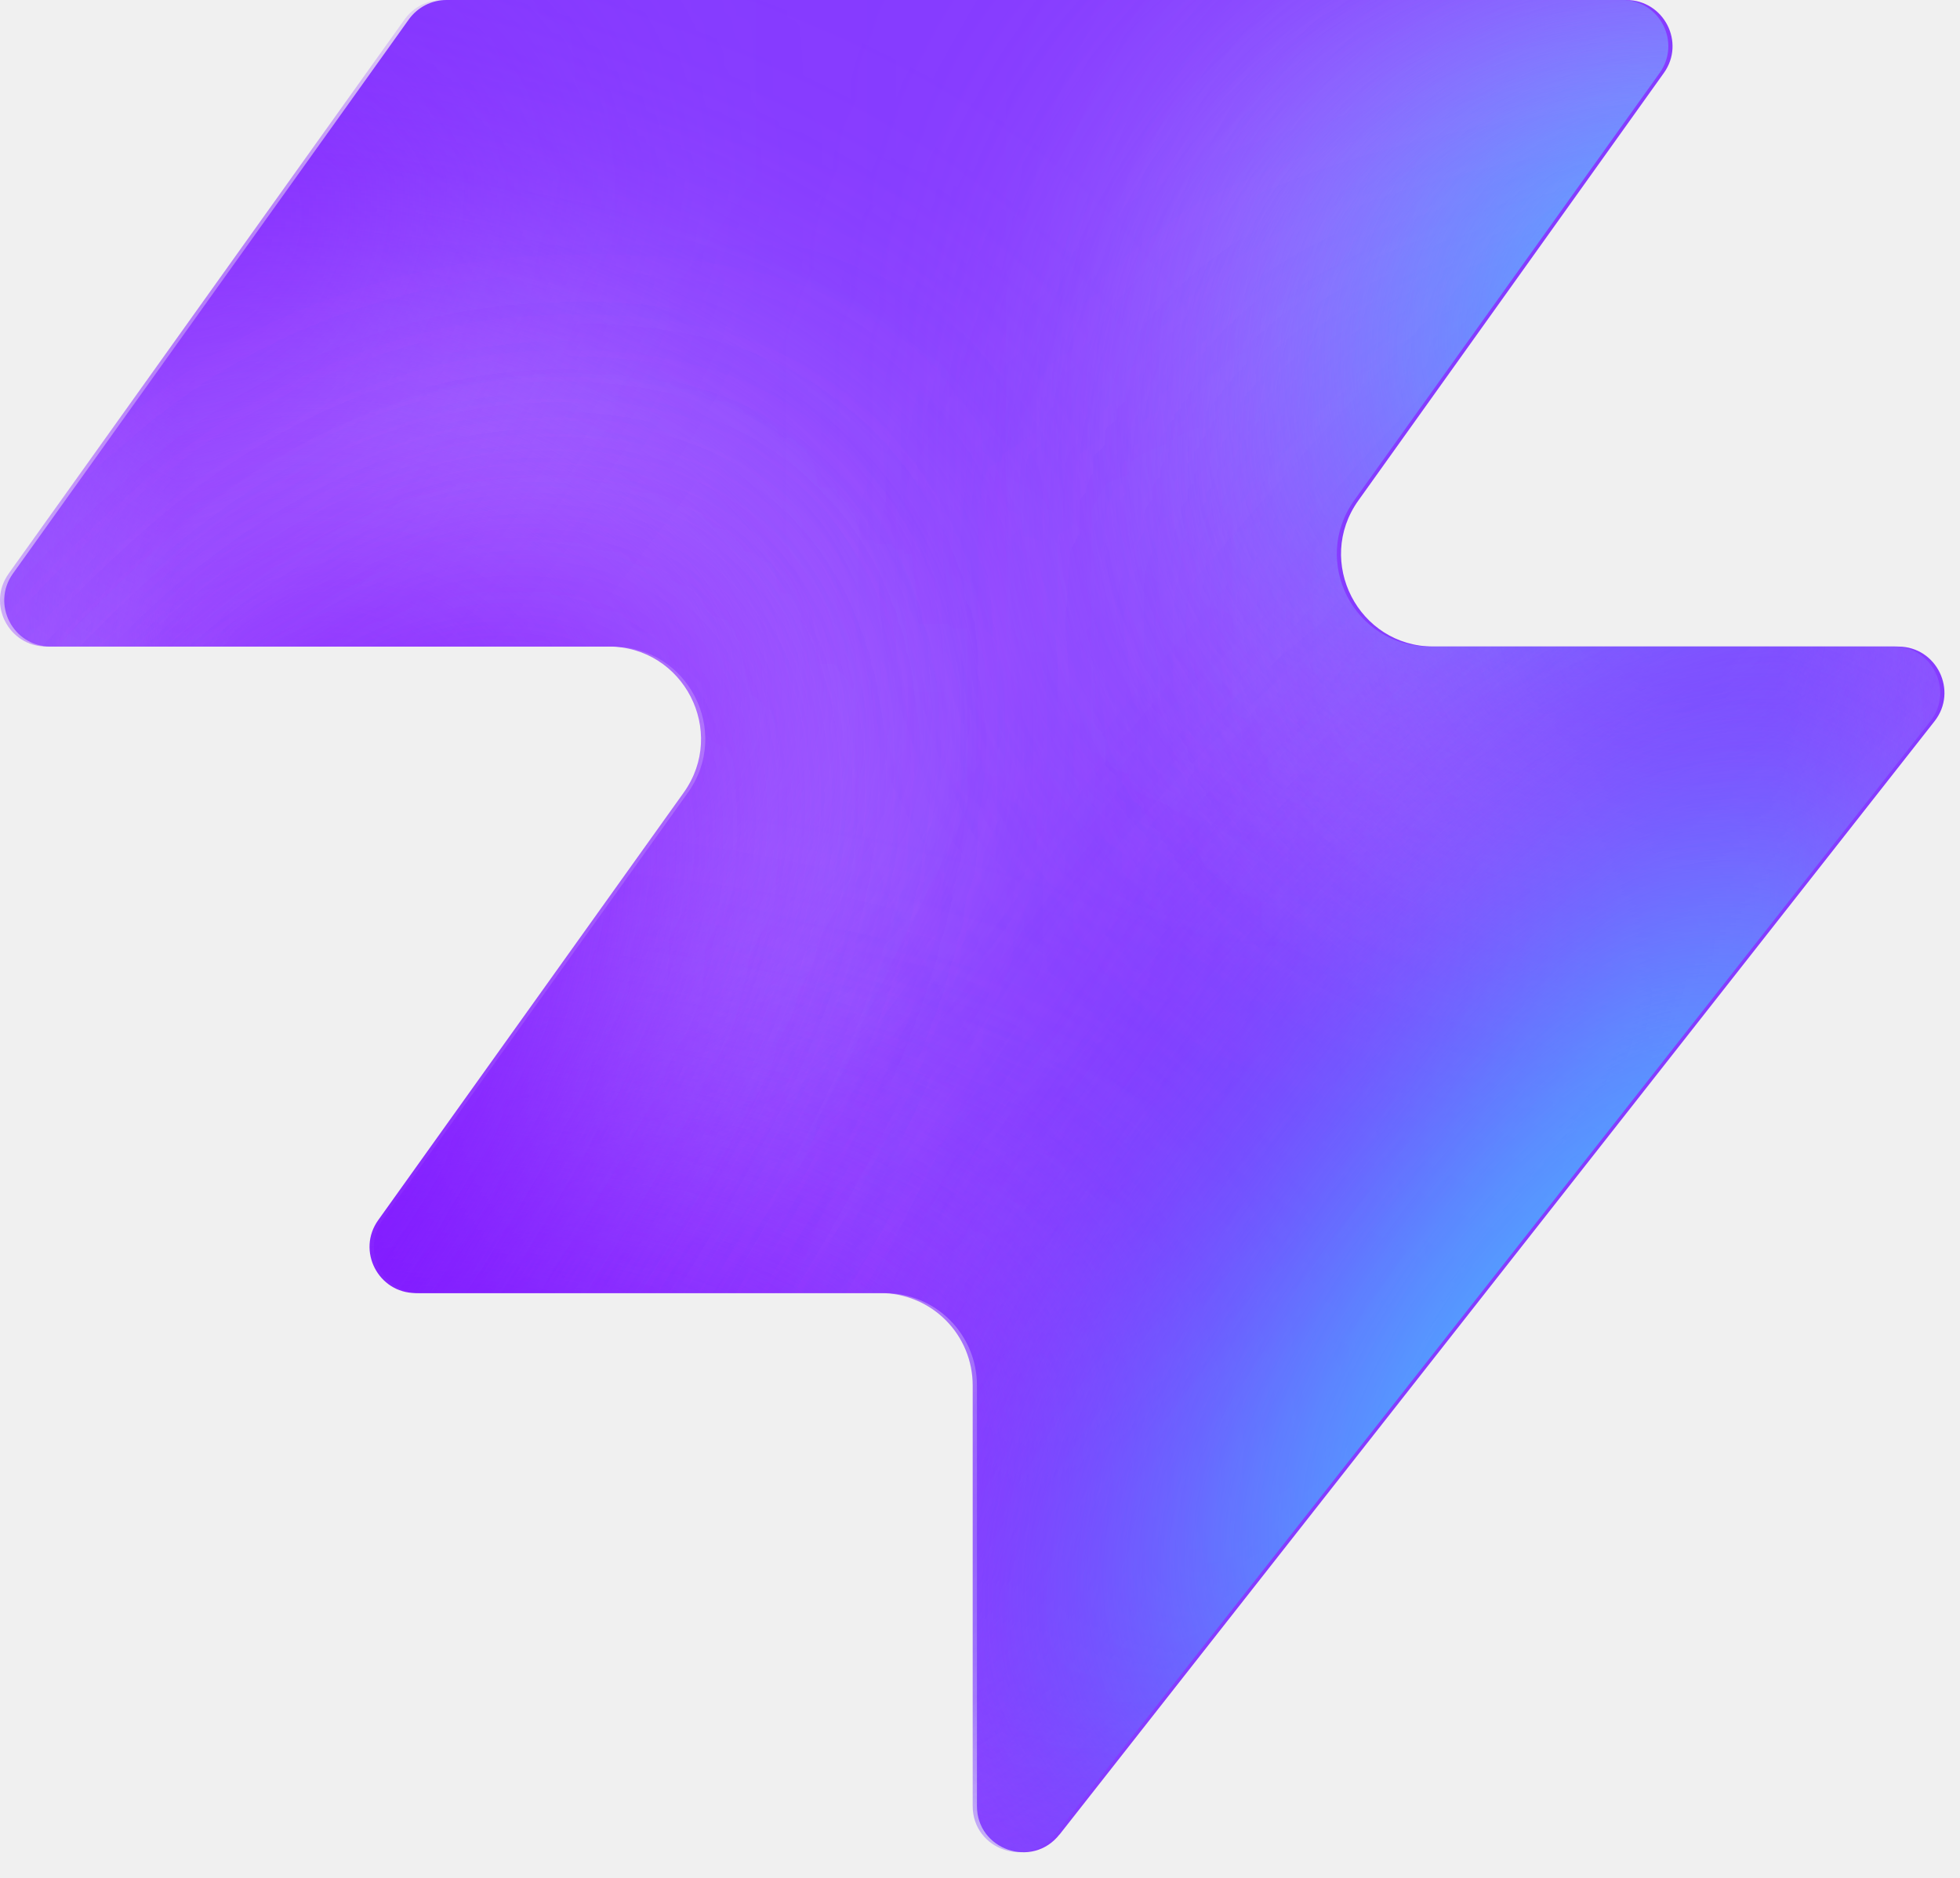
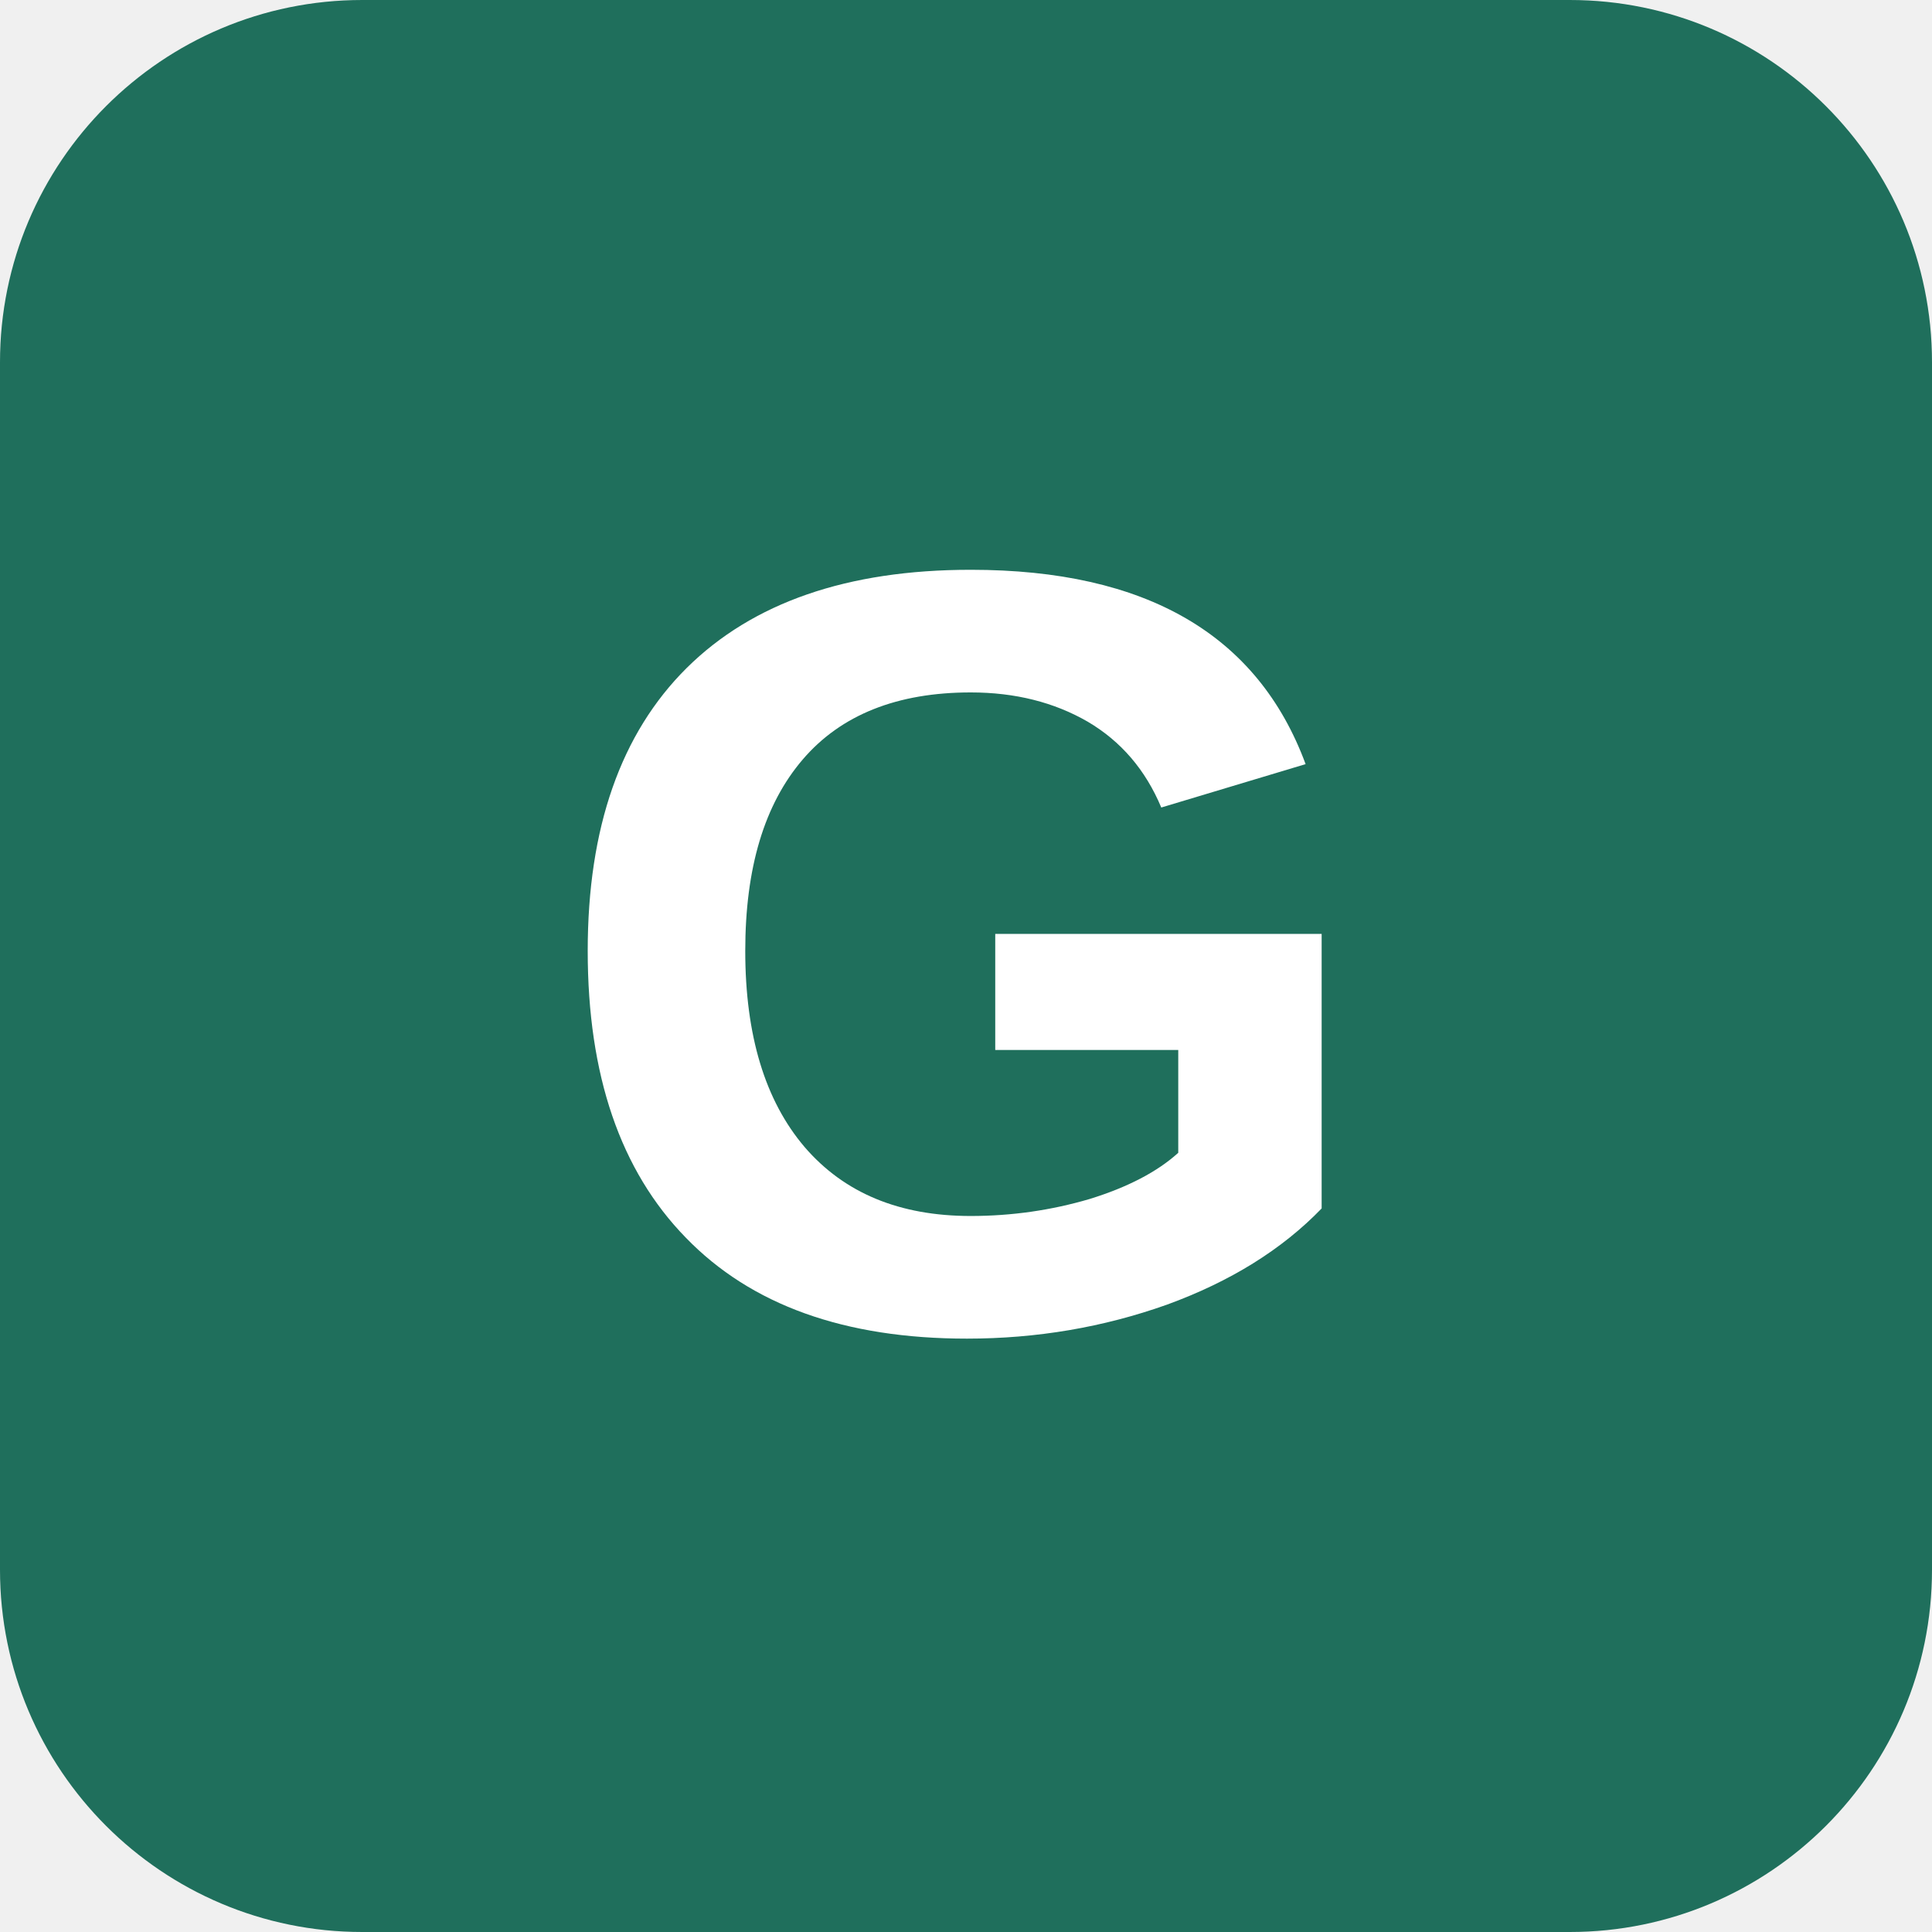
- <svg xmlns="http://www.w3.org/2000/svg" width="48" height="46" fill="none" viewBox="0 0 48 46">
-   <path fill="#863bff" d="M25.946 44.938c-.664.845-2.021.375-2.021-.698V33.937a2.26 2.26 0 0 0-2.262-2.262H10.287c-.92 0-1.456-1.04-.92-1.788l7.48-10.471c1.07-1.497 0-3.578-1.842-3.578H1.237c-.92 0-1.456-1.04-.92-1.788L10.013.474c.214-.297.556-.474.92-.474h28.894c.92 0 1.456 1.04.92 1.788l-7.48 10.471c-1.07 1.498 0 3.579 1.842 3.579h11.377c.943 0 1.473 1.088.89 1.83L25.947 44.94z" style="fill:#863bff;fill:color(display-p3 .525 .23 1);fill-opacity:1" />
-   <mask id="a" width="48" height="46" x="0" y="0" maskUnits="userSpaceOnUse" style="mask-type:alpha">
-     <path fill="#000" d="M25.842 44.938c-.664.844-2.021.375-2.021-.698V33.937a2.26 2.26 0 0 0-2.262-2.262H10.183c-.92 0-1.456-1.04-.92-1.788l7.48-10.471c1.07-1.498 0-3.579-1.842-3.579H1.133c-.92 0-1.456-1.04-.92-1.787L9.91.473c.214-.297.556-.474.92-.474h28.894c.92 0 1.456 1.04.92 1.788l-7.48 10.471c-1.07 1.498 0 3.578 1.842 3.578h11.377c.943 0 1.473 1.088.89 1.832L25.843 44.94z" style="fill:#000;fill-opacity:1" />
-   </mask>
-   <g mask="url(#a)">
-     <g filter="url(#b)">
-       <ellipse cx="5.508" cy="14.704" fill="#ede6ff" rx="5.508" ry="14.704" style="fill:#ede6ff;fill:color(display-p3 .927 .903 1);fill-opacity:1" transform="matrix(.00324 1 1 -.00324 -4.47 31.516)" />
-     </g>
-     <g filter="url(#c)">
-       <ellipse cx="10.399" cy="29.851" fill="#ede6ff" rx="10.399" ry="29.851" style="fill:#ede6ff;fill:color(display-p3 .927 .903 1);fill-opacity:1" transform="matrix(.00324 1 1 -.00324 -39.328 7.883)" />
-     </g>
-     <g filter="url(#d)">
-       <ellipse cx="5.508" cy="30.487" fill="#7e14ff" rx="5.508" ry="30.487" style="fill:#7e14ff;fill:color(display-p3 .492 .077 1);fill-opacity:1" transform="rotate(89.814 -25.913 -14.639)scale(1 -1)" />
-     </g>
-     <g filter="url(#e)">
-       <ellipse cx="5.508" cy="30.599" fill="#7e14ff" rx="5.508" ry="30.599" style="fill:#7e14ff;fill:color(display-p3 .492 .077 1);fill-opacity:1" transform="rotate(89.814 -32.644 -3.334)scale(1 -1)" />
-     </g>
-     <g filter="url(#f)">
-       <ellipse cx="5.508" cy="30.599" fill="#7e14ff" rx="5.508" ry="30.599" style="fill:#7e14ff;fill:color(display-p3 .492 .077 1);fill-opacity:1" transform="matrix(.00324 1 1 -.00324 -34.34 30.47)" />
-     </g>
-     <g filter="url(#g)">
-       <ellipse cx="14.072" cy="22.078" fill="#ede6ff" rx="14.072" ry="22.078" style="fill:#ede6ff;fill:color(display-p3 .927 .903 1);fill-opacity:1" transform="rotate(93.35 24.506 48.493)scale(-1 1)" />
-     </g>
-     <g filter="url(#h)">
-       <ellipse cx="3.47" cy="21.501" fill="#7e14ff" rx="3.47" ry="21.501" style="fill:#7e14ff;fill:color(display-p3 .492 .077 1);fill-opacity:1" transform="rotate(89.009 28.708 47.59)scale(-1 1)" />
-     </g>
-     <g filter="url(#i)">
-       <ellipse cx="3.47" cy="21.501" fill="#7e14ff" rx="3.47" ry="21.501" style="fill:#7e14ff;fill:color(display-p3 .492 .077 1);fill-opacity:1" transform="rotate(89.009 28.708 47.59)scale(-1 1)" />
-     </g>
-     <g filter="url(#j)">
-       <ellipse cx=".387" cy="8.972" fill="#7e14ff" rx="4.407" ry="29.108" style="fill:#7e14ff;fill:color(display-p3 .492 .077 1);fill-opacity:1" transform="rotate(39.51 .387 8.972)" />
-     </g>
-     <g filter="url(#k)">
-       <ellipse cx="47.523" cy="-6.092" fill="#7e14ff" rx="4.407" ry="29.108" style="fill:#7e14ff;fill:color(display-p3 .492 .077 1);fill-opacity:1" transform="rotate(37.892 47.523 -6.092)" />
-     </g>
-     <g filter="url(#l)">
-       <ellipse cx="41.412" cy="6.333" fill="#47bfff" rx="5.971" ry="9.665" style="fill:#47bfff;fill:color(display-p3 .28 .748 1);fill-opacity:1" transform="rotate(37.892 41.412 6.333)" />
-     </g>
-     <g filter="url(#m)">
-       <ellipse cx="-1.879" cy="38.332" fill="#7e14ff" rx="4.407" ry="29.108" style="fill:#7e14ff;fill:color(display-p3 .492 .077 1);fill-opacity:1" transform="rotate(37.892 -1.88 38.332)" />
-     </g>
-     <g filter="url(#n)">
-       <ellipse cx="-1.879" cy="38.332" fill="#7e14ff" rx="4.407" ry="29.108" style="fill:#7e14ff;fill:color(display-p3 .492 .077 1);fill-opacity:1" transform="rotate(37.892 -1.88 38.332)" />
-     </g>
-     <g filter="url(#o)">
-       <ellipse cx="35.651" cy="29.907" fill="#7e14ff" rx="4.407" ry="29.108" style="fill:#7e14ff;fill:color(display-p3 .492 .077 1);fill-opacity:1" transform="rotate(37.892 35.651 29.907)" />
-     </g>
-     <g filter="url(#p)">
-       <ellipse cx="38.418" cy="32.4" fill="#47bfff" rx="5.971" ry="15.297" style="fill:#47bfff;fill:color(display-p3 .28 .748 1);fill-opacity:1" transform="rotate(37.892 38.418 32.4)" />
-     </g>
-   </g>
-   <defs>
-     <filter id="b" width="60.045" height="41.654" x="-19.77" y="16.149" color-interpolation-filters="sRGB" filterUnits="userSpaceOnUse">
-       <feFlood flood-opacity="0" result="BackgroundImageFix" />
-       <feBlend in="SourceGraphic" in2="BackgroundImageFix" result="shape" />
-       <feGaussianBlur result="effect1_foregroundBlur_2002_17158" stdDeviation="7.659" />
-     </filter>
-     <filter id="c" width="90.34" height="51.437" x="-54.613" y="-7.533" color-interpolation-filters="sRGB" filterUnits="userSpaceOnUse">
-       <feFlood flood-opacity="0" result="BackgroundImageFix" />
-       <feBlend in="SourceGraphic" in2="BackgroundImageFix" result="shape" />
-       <feGaussianBlur result="effect1_foregroundBlur_2002_17158" stdDeviation="7.659" />
-     </filter>
-     <filter id="d" width="79.355" height="29.4" x="-49.64" y="2.03" color-interpolation-filters="sRGB" filterUnits="userSpaceOnUse">
-       <feFlood flood-opacity="0" result="BackgroundImageFix" />
-       <feBlend in="SourceGraphic" in2="BackgroundImageFix" result="shape" />
-       <feGaussianBlur result="effect1_foregroundBlur_2002_17158" stdDeviation="4.596" />
-     </filter>
-     <filter id="e" width="79.579" height="29.4" x="-45.045" y="20.029" color-interpolation-filters="sRGB" filterUnits="userSpaceOnUse">
-       <feFlood flood-opacity="0" result="BackgroundImageFix" />
-       <feBlend in="SourceGraphic" in2="BackgroundImageFix" result="shape" />
-       <feGaussianBlur result="effect1_foregroundBlur_2002_17158" stdDeviation="4.596" />
-     </filter>
-     <filter id="f" width="79.579" height="29.4" x="-43.513" y="21.178" color-interpolation-filters="sRGB" filterUnits="userSpaceOnUse">
-       <feFlood flood-opacity="0" result="BackgroundImageFix" />
-       <feBlend in="SourceGraphic" in2="BackgroundImageFix" result="shape" />
-       <feGaussianBlur result="effect1_foregroundBlur_2002_17158" stdDeviation="4.596" />
-     </filter>
-     <filter id="g" width="74.749" height="58.852" x="15.756" y="-17.901" color-interpolation-filters="sRGB" filterUnits="userSpaceOnUse">
-       <feFlood flood-opacity="0" result="BackgroundImageFix" />
-       <feBlend in="SourceGraphic" in2="BackgroundImageFix" result="shape" />
-       <feGaussianBlur result="effect1_foregroundBlur_2002_17158" stdDeviation="7.659" />
-     </filter>
-     <filter id="h" width="61.377" height="25.362" x="23.548" y="2.284" color-interpolation-filters="sRGB" filterUnits="userSpaceOnUse">
-       <feFlood flood-opacity="0" result="BackgroundImageFix" />
-       <feBlend in="SourceGraphic" in2="BackgroundImageFix" result="shape" />
-       <feGaussianBlur result="effect1_foregroundBlur_2002_17158" stdDeviation="4.596" />
-     </filter>
-     <filter id="i" width="61.377" height="25.362" x="23.548" y="2.284" color-interpolation-filters="sRGB" filterUnits="userSpaceOnUse">
-       <feFlood flood-opacity="0" result="BackgroundImageFix" />
-       <feBlend in="SourceGraphic" in2="BackgroundImageFix" result="shape" />
-       <feGaussianBlur result="effect1_foregroundBlur_2002_17158" stdDeviation="4.596" />
-     </filter>
-     <filter id="j" width="56.045" height="63.649" x="-27.636" y="-22.853" color-interpolation-filters="sRGB" filterUnits="userSpaceOnUse">
-       <feFlood flood-opacity="0" result="BackgroundImageFix" />
-       <feBlend in="SourceGraphic" in2="BackgroundImageFix" result="shape" />
-       <feGaussianBlur result="effect1_foregroundBlur_2002_17158" stdDeviation="4.596" />
-     </filter>
-     <filter id="k" width="54.814" height="64.646" x="20.116" y="-38.415" color-interpolation-filters="sRGB" filterUnits="userSpaceOnUse">
-       <feFlood flood-opacity="0" result="BackgroundImageFix" />
-       <feBlend in="SourceGraphic" in2="BackgroundImageFix" result="shape" />
-       <feGaussianBlur result="effect1_foregroundBlur_2002_17158" stdDeviation="4.596" />
-     </filter>
-     <filter id="l" width="33.541" height="35.313" x="24.641" y="-11.323" color-interpolation-filters="sRGB" filterUnits="userSpaceOnUse">
-       <feFlood flood-opacity="0" result="BackgroundImageFix" />
-       <feBlend in="SourceGraphic" in2="BackgroundImageFix" result="shape" />
-       <feGaussianBlur result="effect1_foregroundBlur_2002_17158" stdDeviation="4.596" />
-     </filter>
-     <filter id="m" width="54.814" height="64.646" x="-29.286" y="6.009" color-interpolation-filters="sRGB" filterUnits="userSpaceOnUse">
-       <feFlood flood-opacity="0" result="BackgroundImageFix" />
-       <feBlend in="SourceGraphic" in2="BackgroundImageFix" result="shape" />
-       <feGaussianBlur result="effect1_foregroundBlur_2002_17158" stdDeviation="4.596" />
-     </filter>
-     <filter id="n" width="54.814" height="64.646" x="-29.286" y="6.009" color-interpolation-filters="sRGB" filterUnits="userSpaceOnUse">
-       <feFlood flood-opacity="0" result="BackgroundImageFix" />
-       <feBlend in="SourceGraphic" in2="BackgroundImageFix" result="shape" />
-       <feGaussianBlur result="effect1_foregroundBlur_2002_17158" stdDeviation="4.596" />
-     </filter>
-     <filter id="o" width="54.814" height="64.646" x="8.244" y="-2.416" color-interpolation-filters="sRGB" filterUnits="userSpaceOnUse">
-       <feFlood flood-opacity="0" result="BackgroundImageFix" />
-       <feBlend in="SourceGraphic" in2="BackgroundImageFix" result="shape" />
-       <feGaussianBlur result="effect1_foregroundBlur_2002_17158" stdDeviation="4.596" />
-     </filter>
-     <filter id="p" width="39.409" height="43.623" x="18.713" y="10.588" color-interpolation-filters="sRGB" filterUnits="userSpaceOnUse">
-       <feFlood flood-opacity="0" result="BackgroundImageFix" />
-       <feBlend in="SourceGraphic" in2="BackgroundImageFix" result="shape" />
-       <feGaussianBlur result="effect1_foregroundBlur_2002_17158" stdDeviation="4.596" />
-     </filter>
-   </defs>
+ <svg xmlns="http://www.w3.org/2000/svg" viewBox="0 0 32 32">
+   <rect width="32" height="32" rx="6" fill="#1f6f5c" />
+   <text x="16" y="22" font-family="Arial, sans-serif" font-size="18" font-weight="bold" fill="#ffffff" text-anchor="middle">G</text>
</svg>
